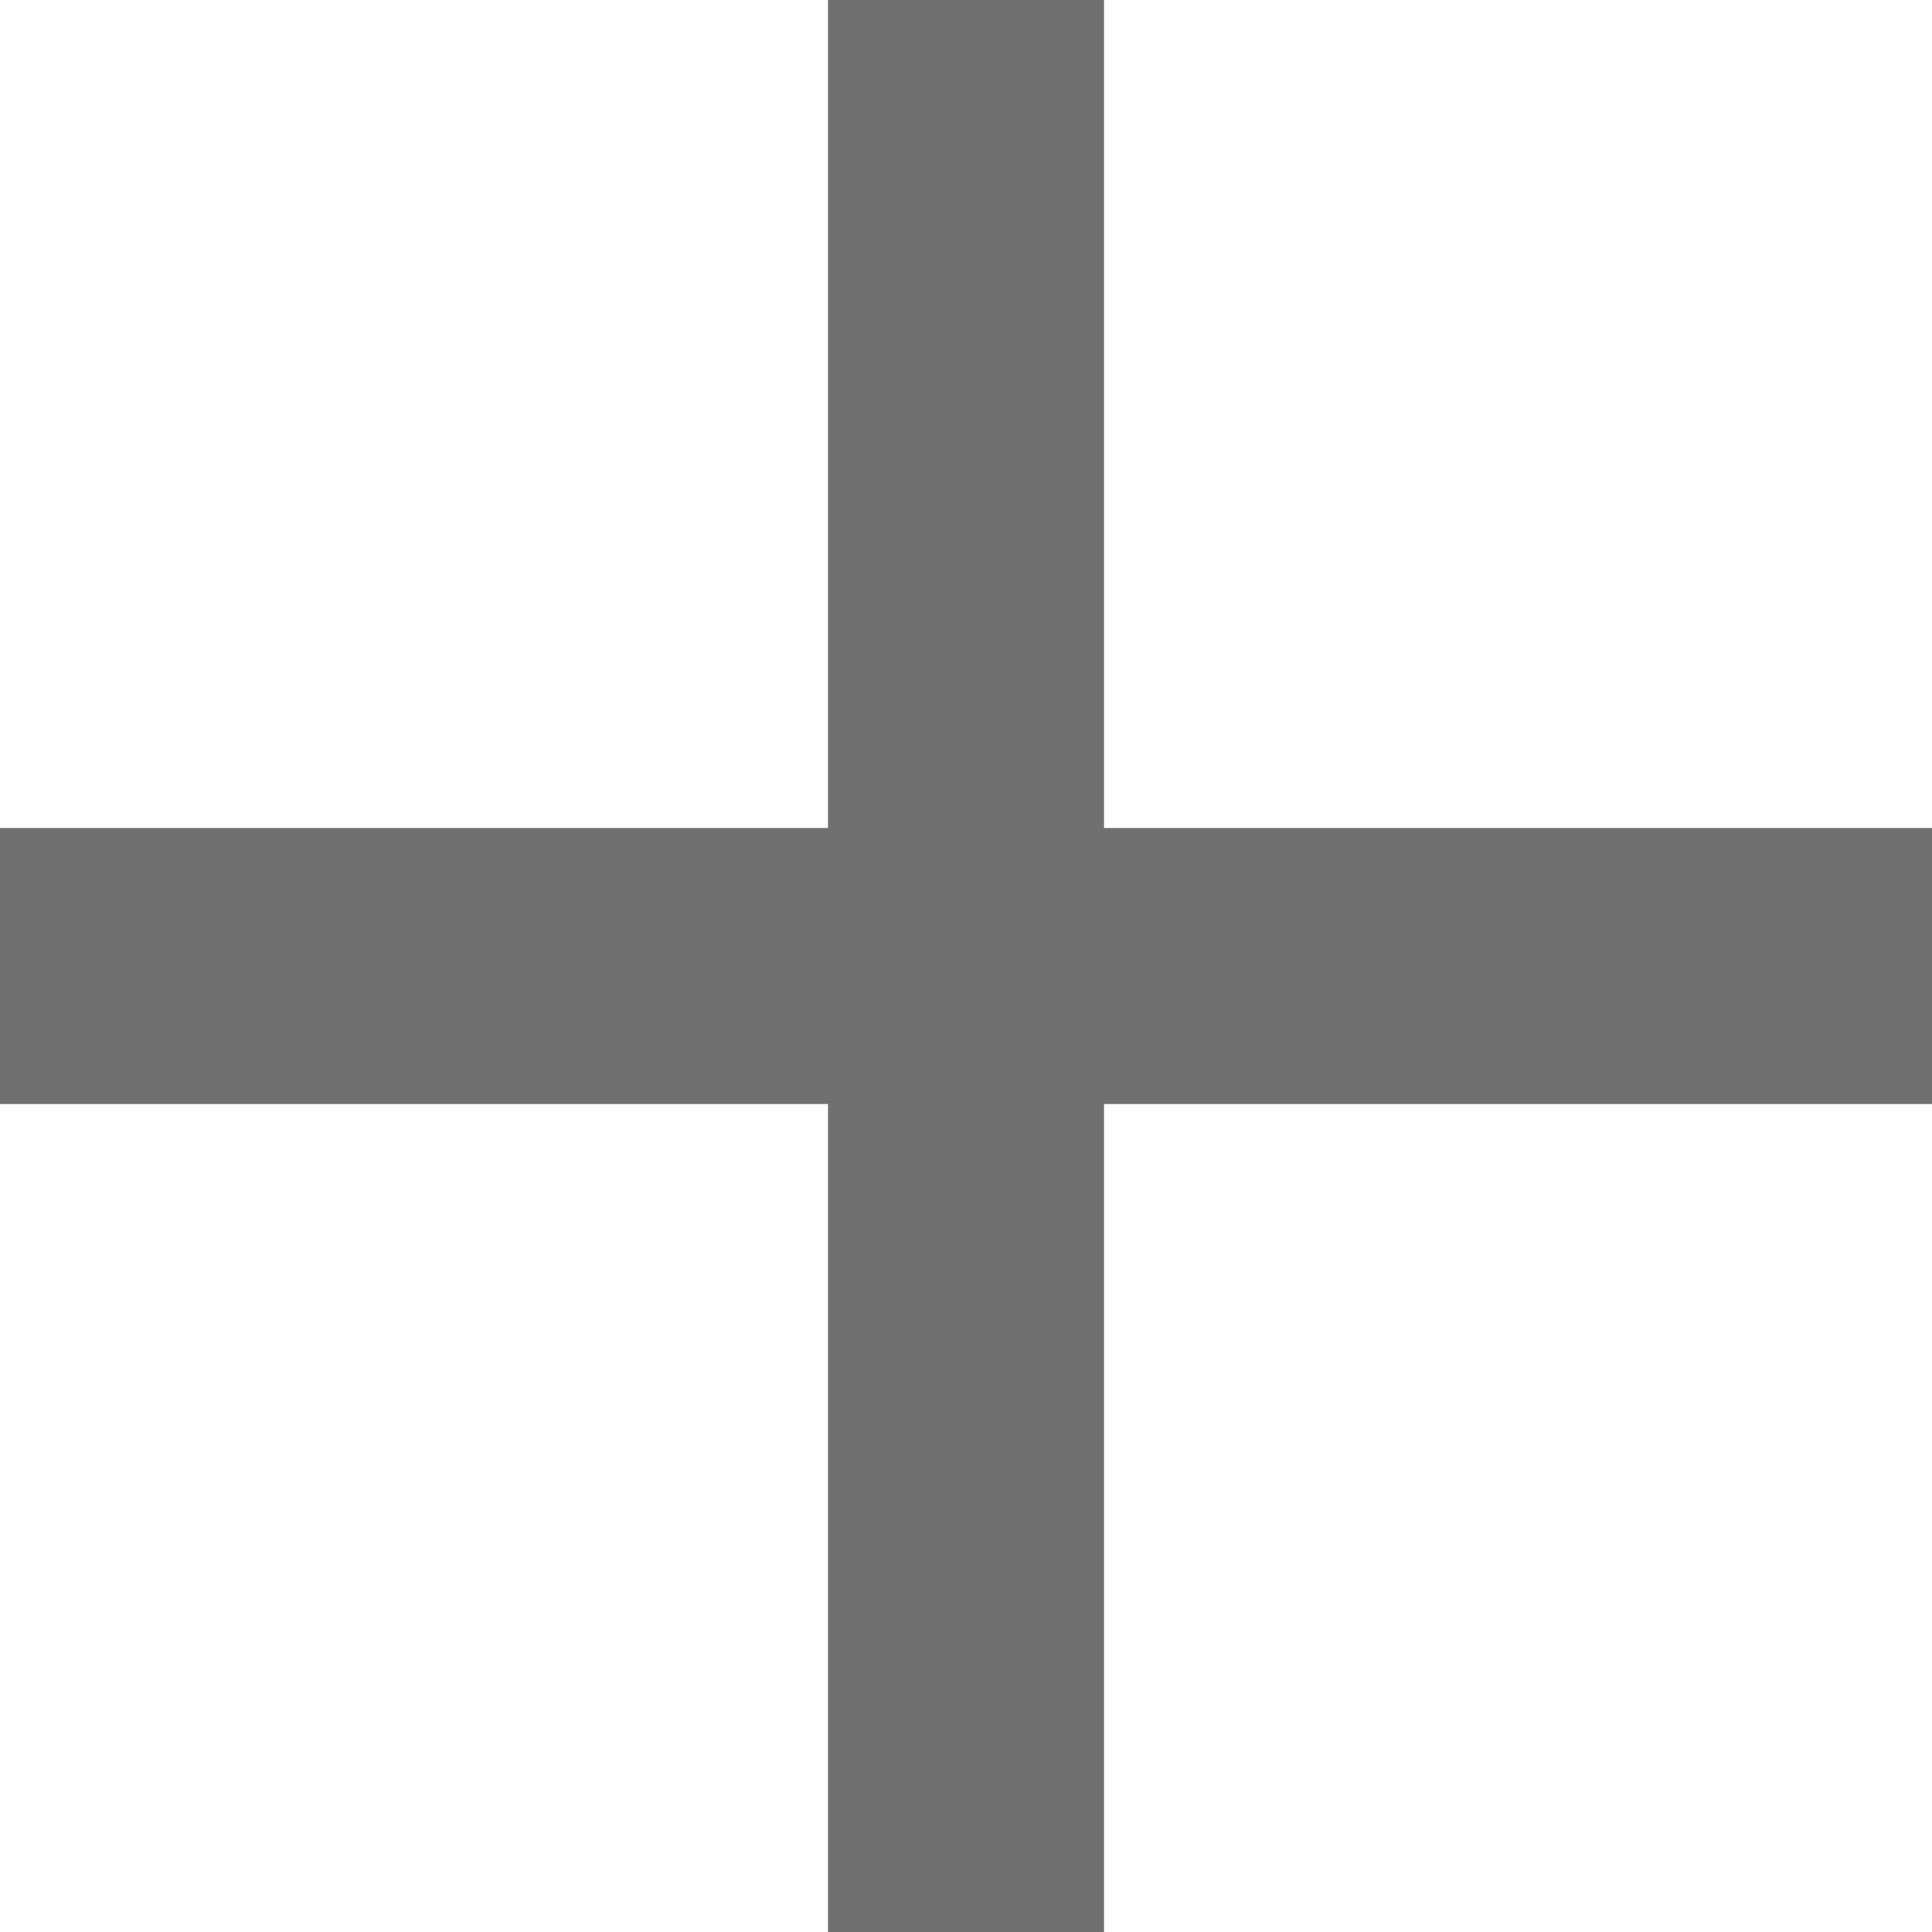
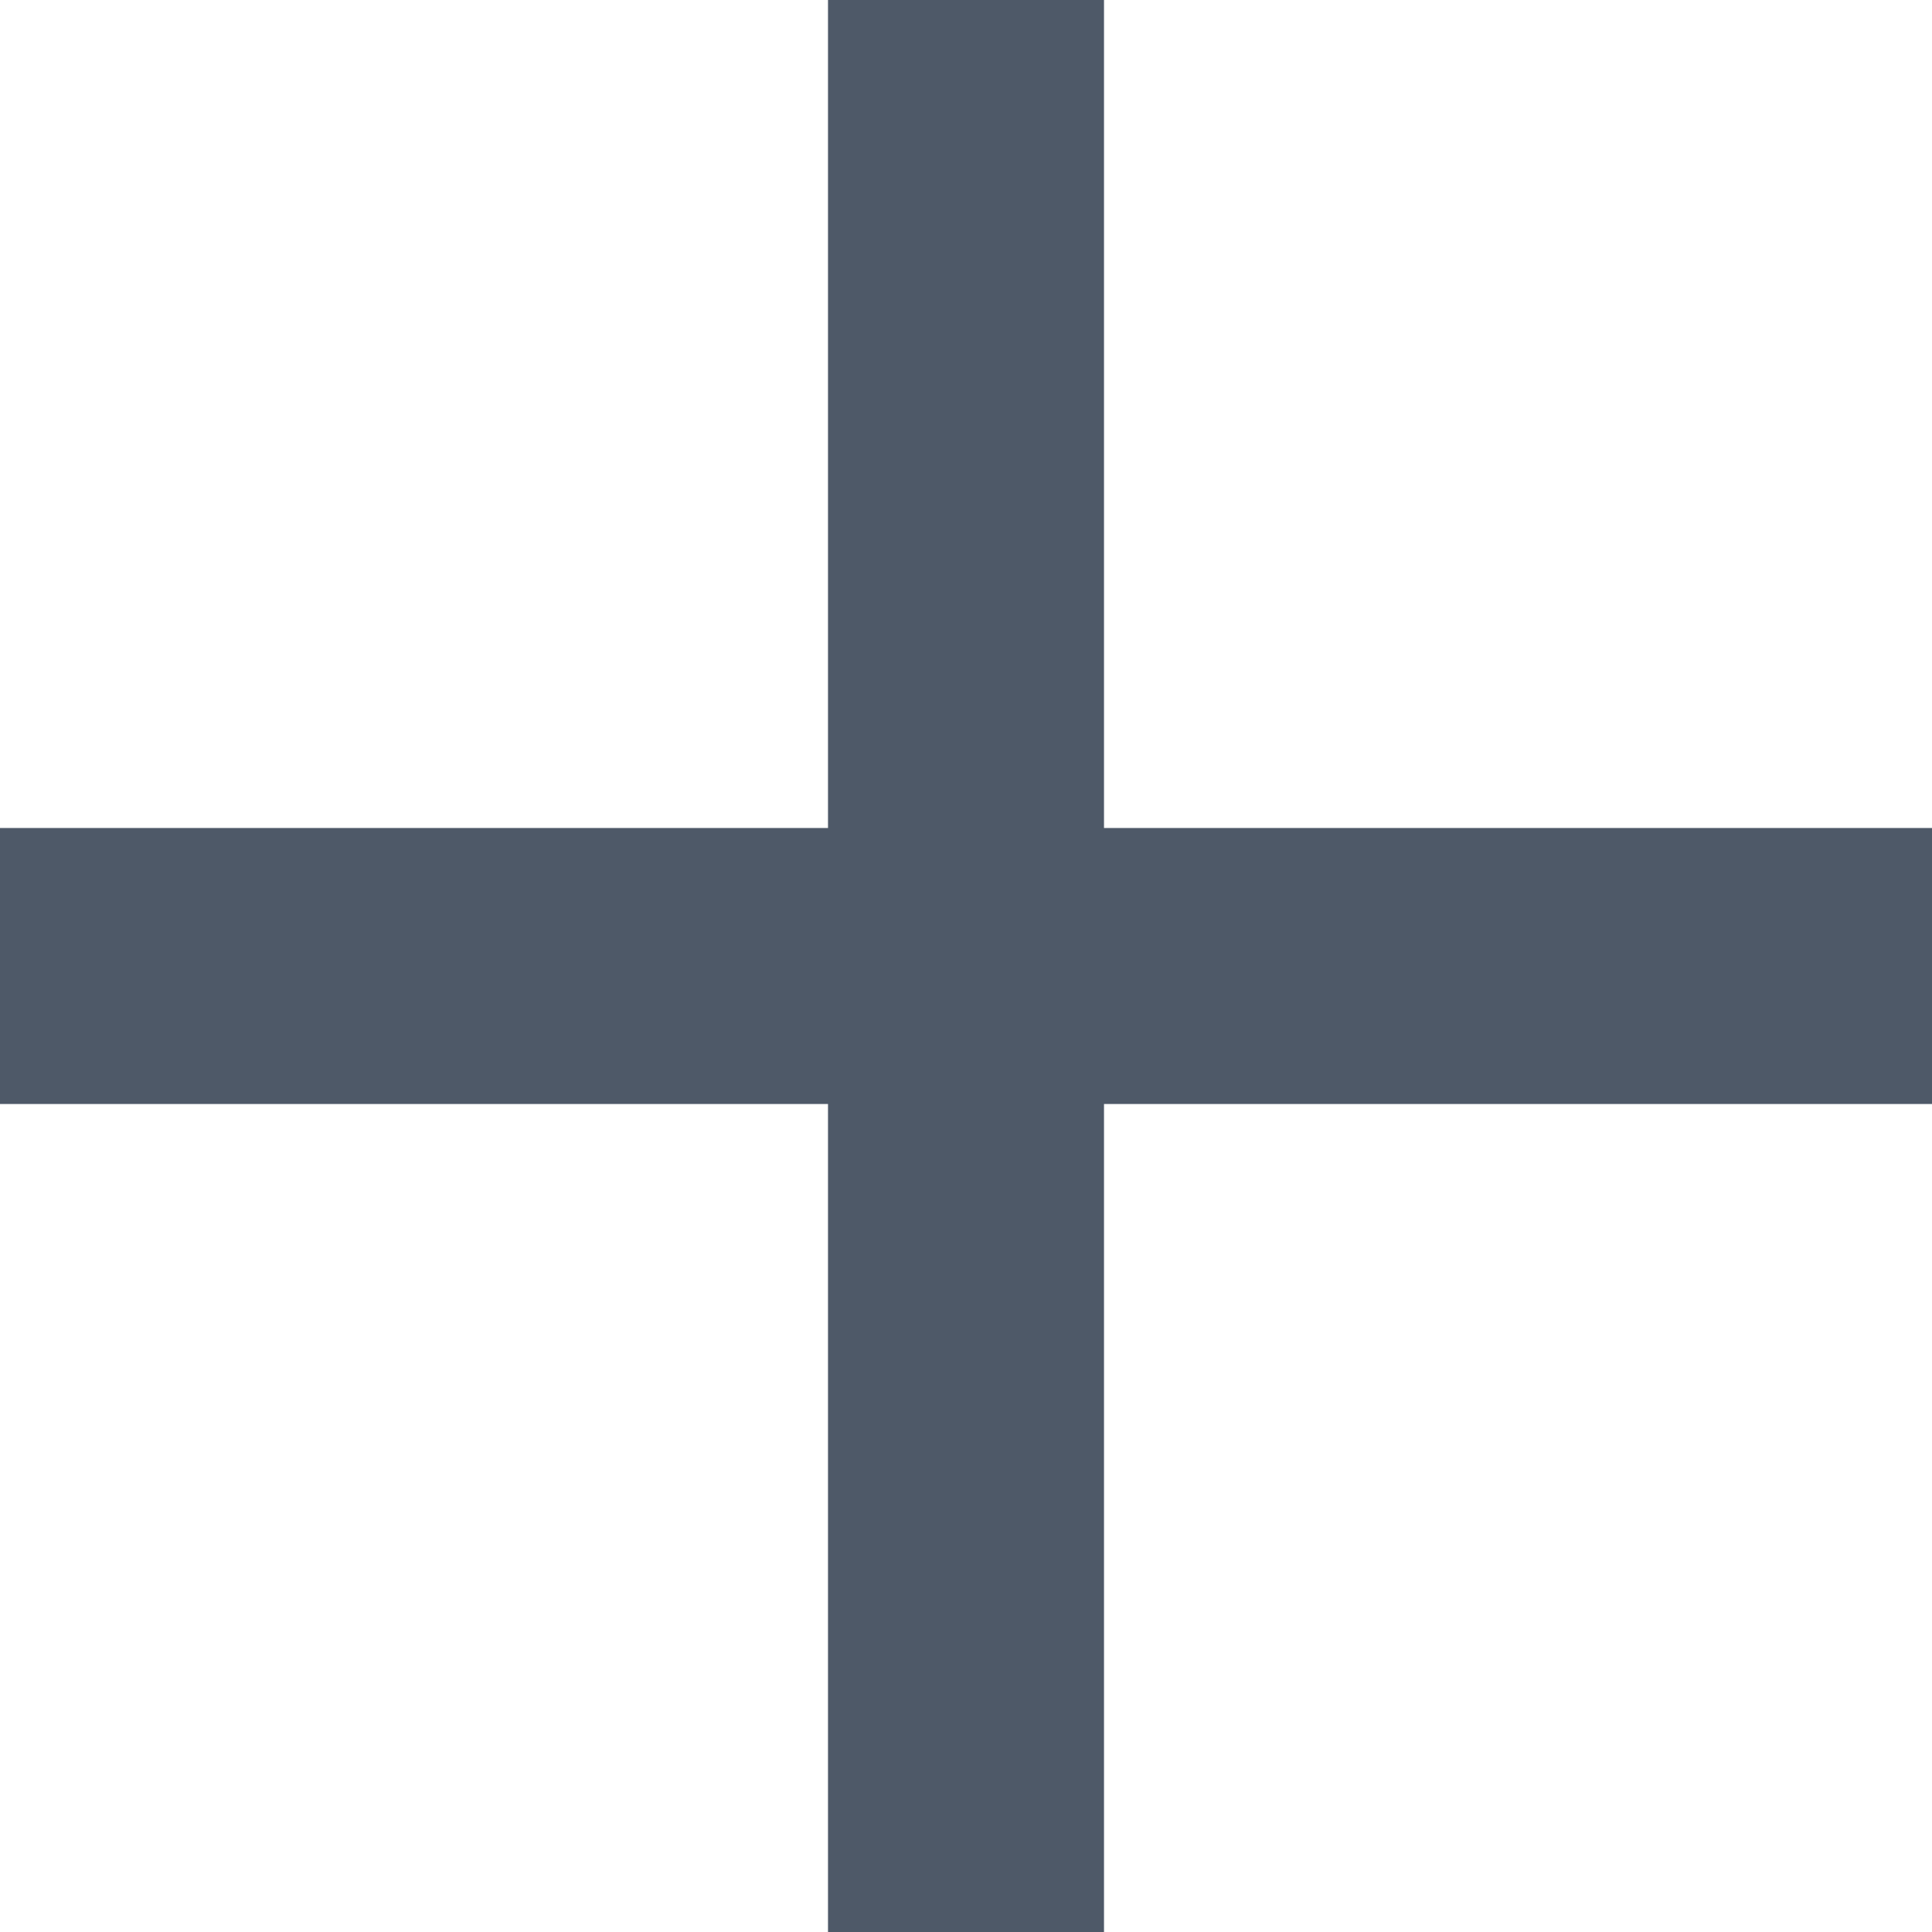
<svg xmlns="http://www.w3.org/2000/svg" width="56" height="56" viewBox="0 0 56 56" fill="none">
  <g id="Group 201">
-     <path id="Vector 8" d="M4 28H52" stroke="#707070" stroke-width="8" stroke-linecap="square" />
-     <path id="Vector 9" d="M28 4L28 52" stroke="#707070" stroke-width="8" stroke-linecap="square" />
+     <path id="Vector 8" d="M4 28H52" stroke="#4E5968" stroke-width="8" stroke-linecap="square" />
+     <path id="Vector 9" d="M28 4L28 52" stroke="#4E5968" stroke-width="8" stroke-linecap="square" />
  </g>
</svg>
